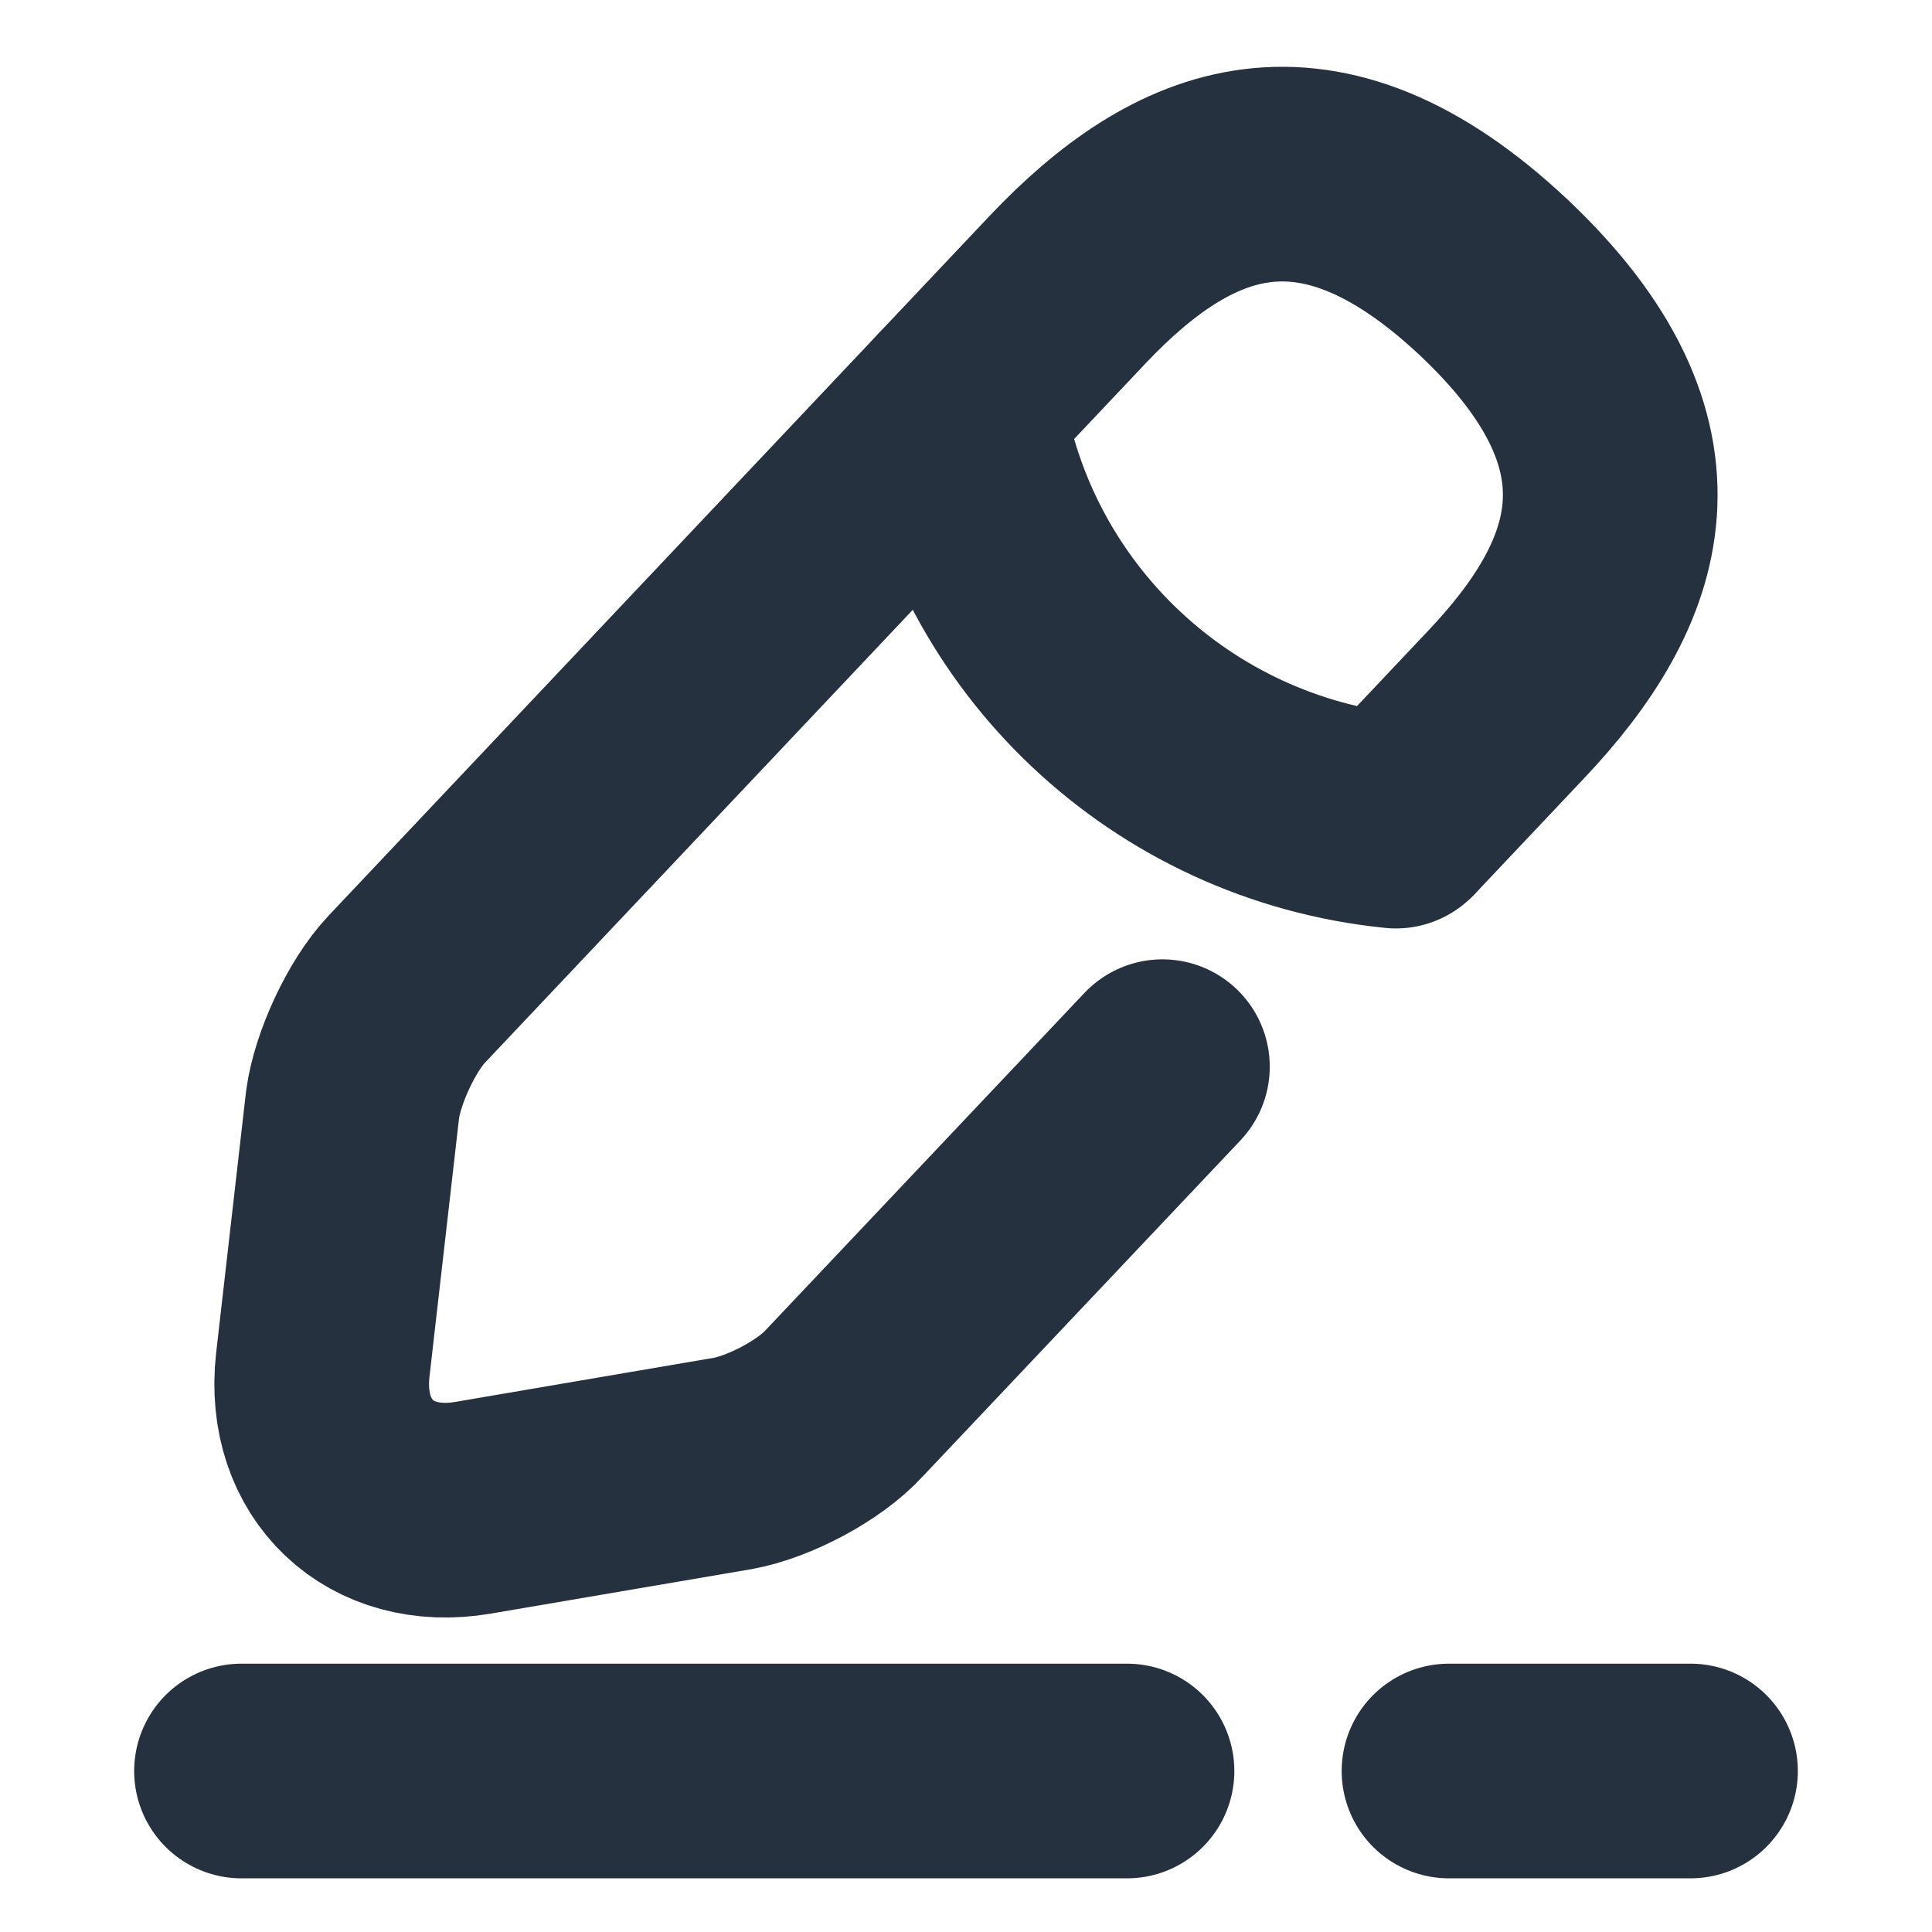
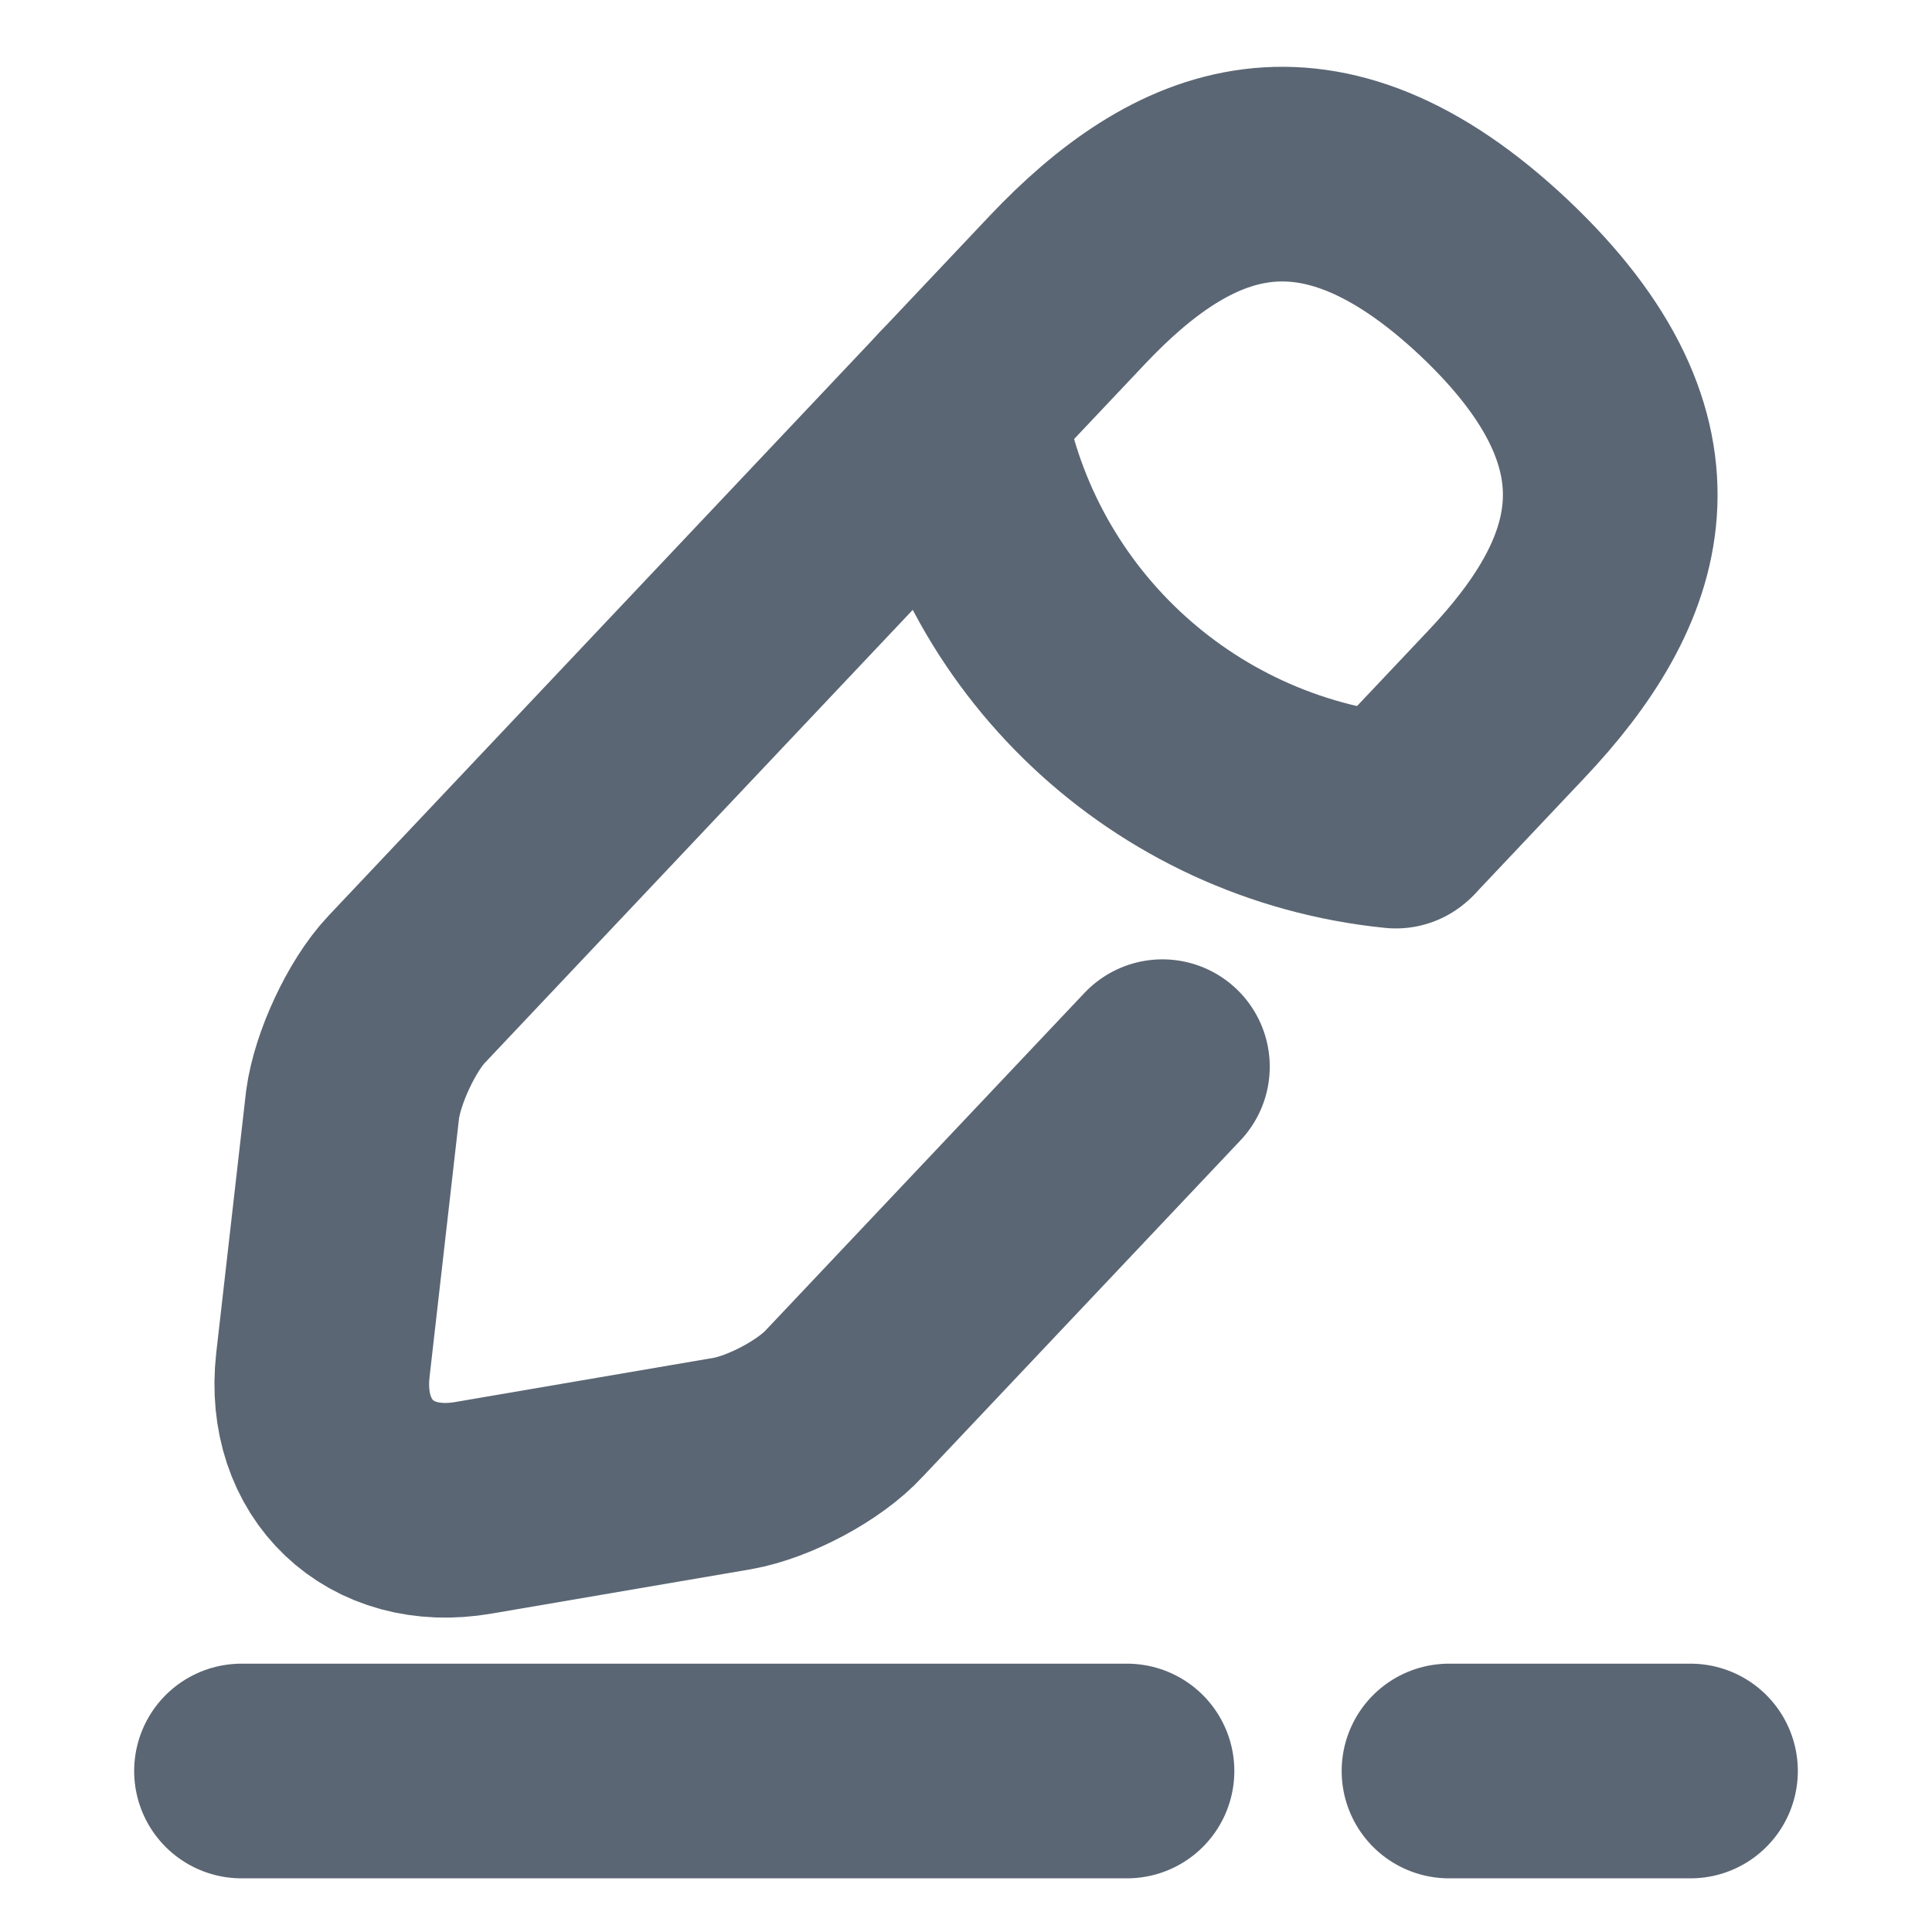
<svg xmlns="http://www.w3.org/2000/svg" width="18" height="18" viewBox="0 0 18 18" fill="none">
-   <path d="M13.027 7.628L14.033 6.563C15.098 5.438 15.578 4.155 13.92 2.588C12.262 1.028 11.01 1.575 9.945 2.7L3.788 9.218C3.555 9.465 3.33 9.953 3.285 10.29L3.007 12.72C2.91 13.598 3.54 14.197 4.41 14.047L6.825 13.635C7.162 13.575 7.635 13.328 7.867 13.072L10.83 9.938" stroke="#263140" stroke-width="2" stroke-miterlimit="10" stroke-linecap="round" stroke-linejoin="round" />
-   <path d="M8.918 3.788C9.24 5.858 10.92 7.44 13.005 7.65" stroke="#263140" stroke-width="2" stroke-miterlimit="10" stroke-linecap="round" stroke-linejoin="round" />
-   <path d="M2.25 16.5H10.5" stroke="#263140" stroke-width="2" stroke-miterlimit="10" stroke-linecap="round" stroke-linejoin="round" />
-   <path d="M13.5 16.5H15.75" stroke="#263140" stroke-width="2" stroke-miterlimit="10" stroke-linecap="round" stroke-linejoin="round" />
+   <path d="M13.027 7.628L14.033 6.563C15.098 5.438 15.578 4.155 13.92 2.588C12.262 1.028 11.01 1.575 9.945 2.7L3.788 9.218C3.555 9.465 3.33 9.953 3.285 10.29L3.008 12.72C2.91 13.598 3.54 14.198 4.41 14.048L6.825 13.635C7.163 13.575 7.635 13.328 7.868 13.073L10.83 9.938" stroke="#5B6674" stroke-width="2" stroke-miterlimit="10" stroke-linecap="round" stroke-linejoin="round" />
+   <path d="M8.917 3.788C9.24 5.858 10.92 7.44 13.005 7.65" stroke="#5B6674" stroke-width="2" stroke-miterlimit="10" stroke-linecap="round" stroke-linejoin="round" />
+   <path d="M2.25 16.5H10.5" stroke="#5B6674" stroke-width="2" stroke-miterlimit="10" stroke-linecap="round" stroke-linejoin="round" />
+   <path d="M13.5 16.5H15.75" stroke="#5B6674" stroke-width="2" stroke-miterlimit="10" stroke-linecap="round" stroke-linejoin="round" />
</svg>
